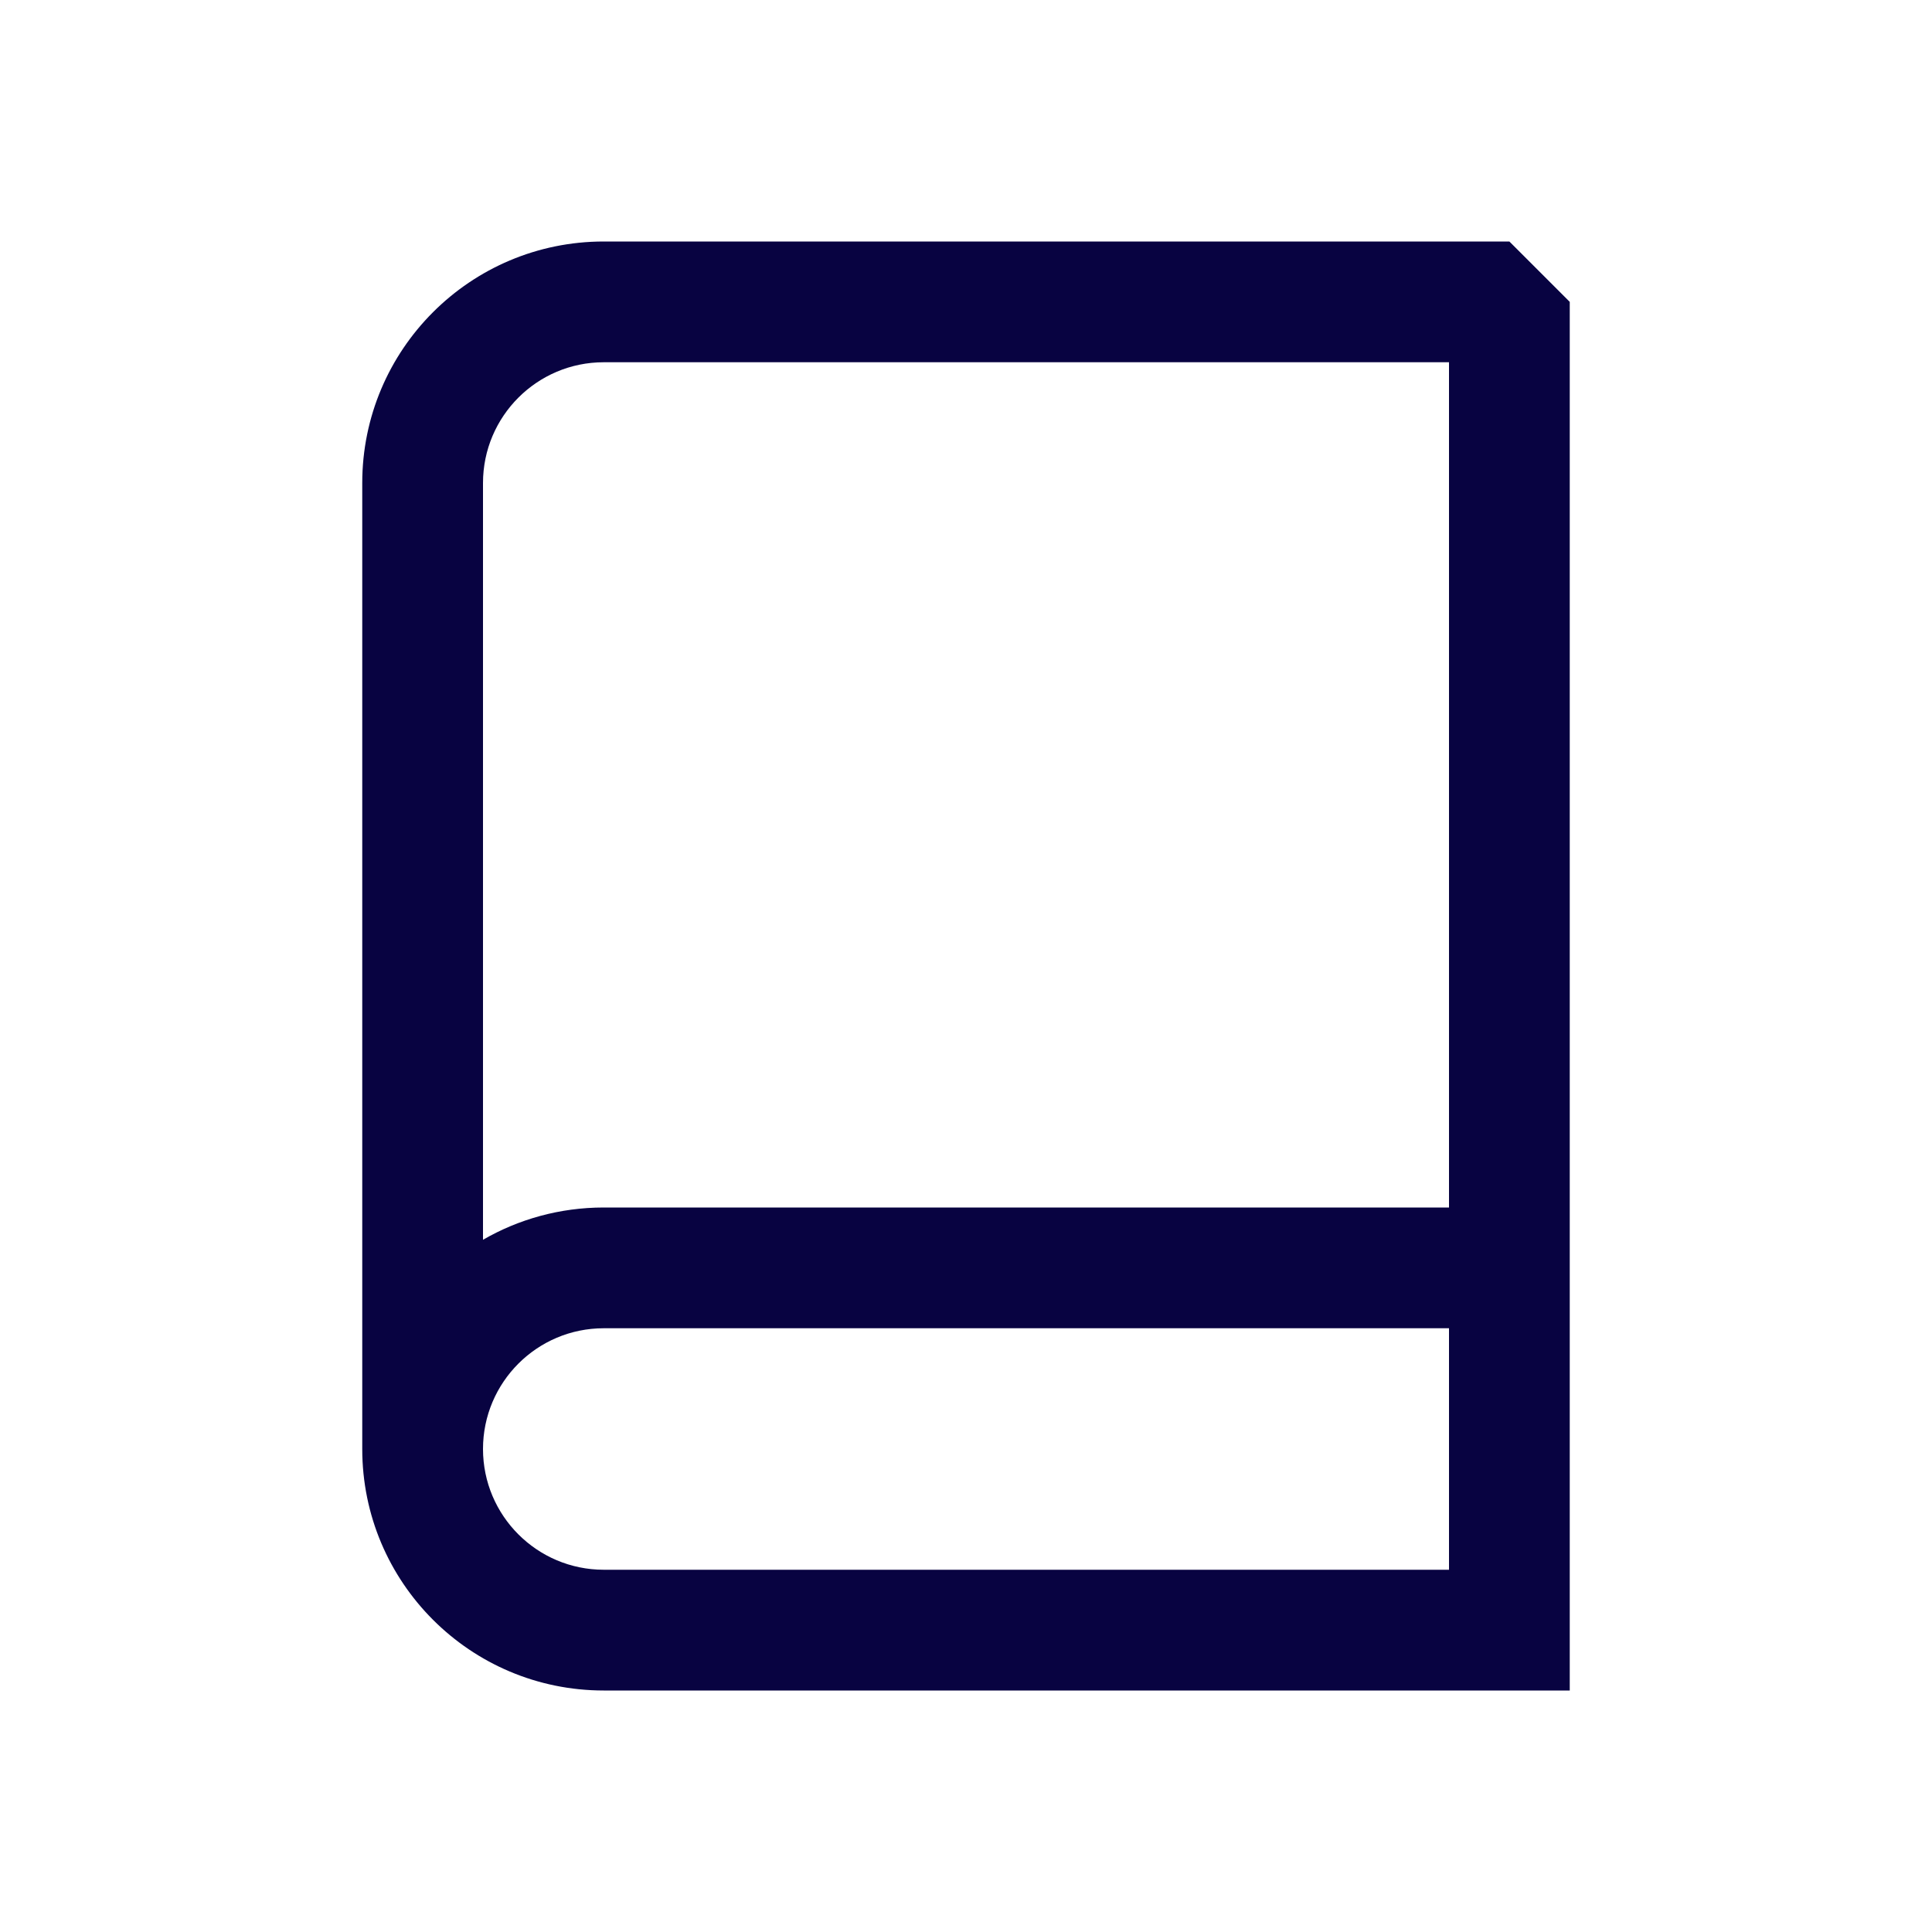
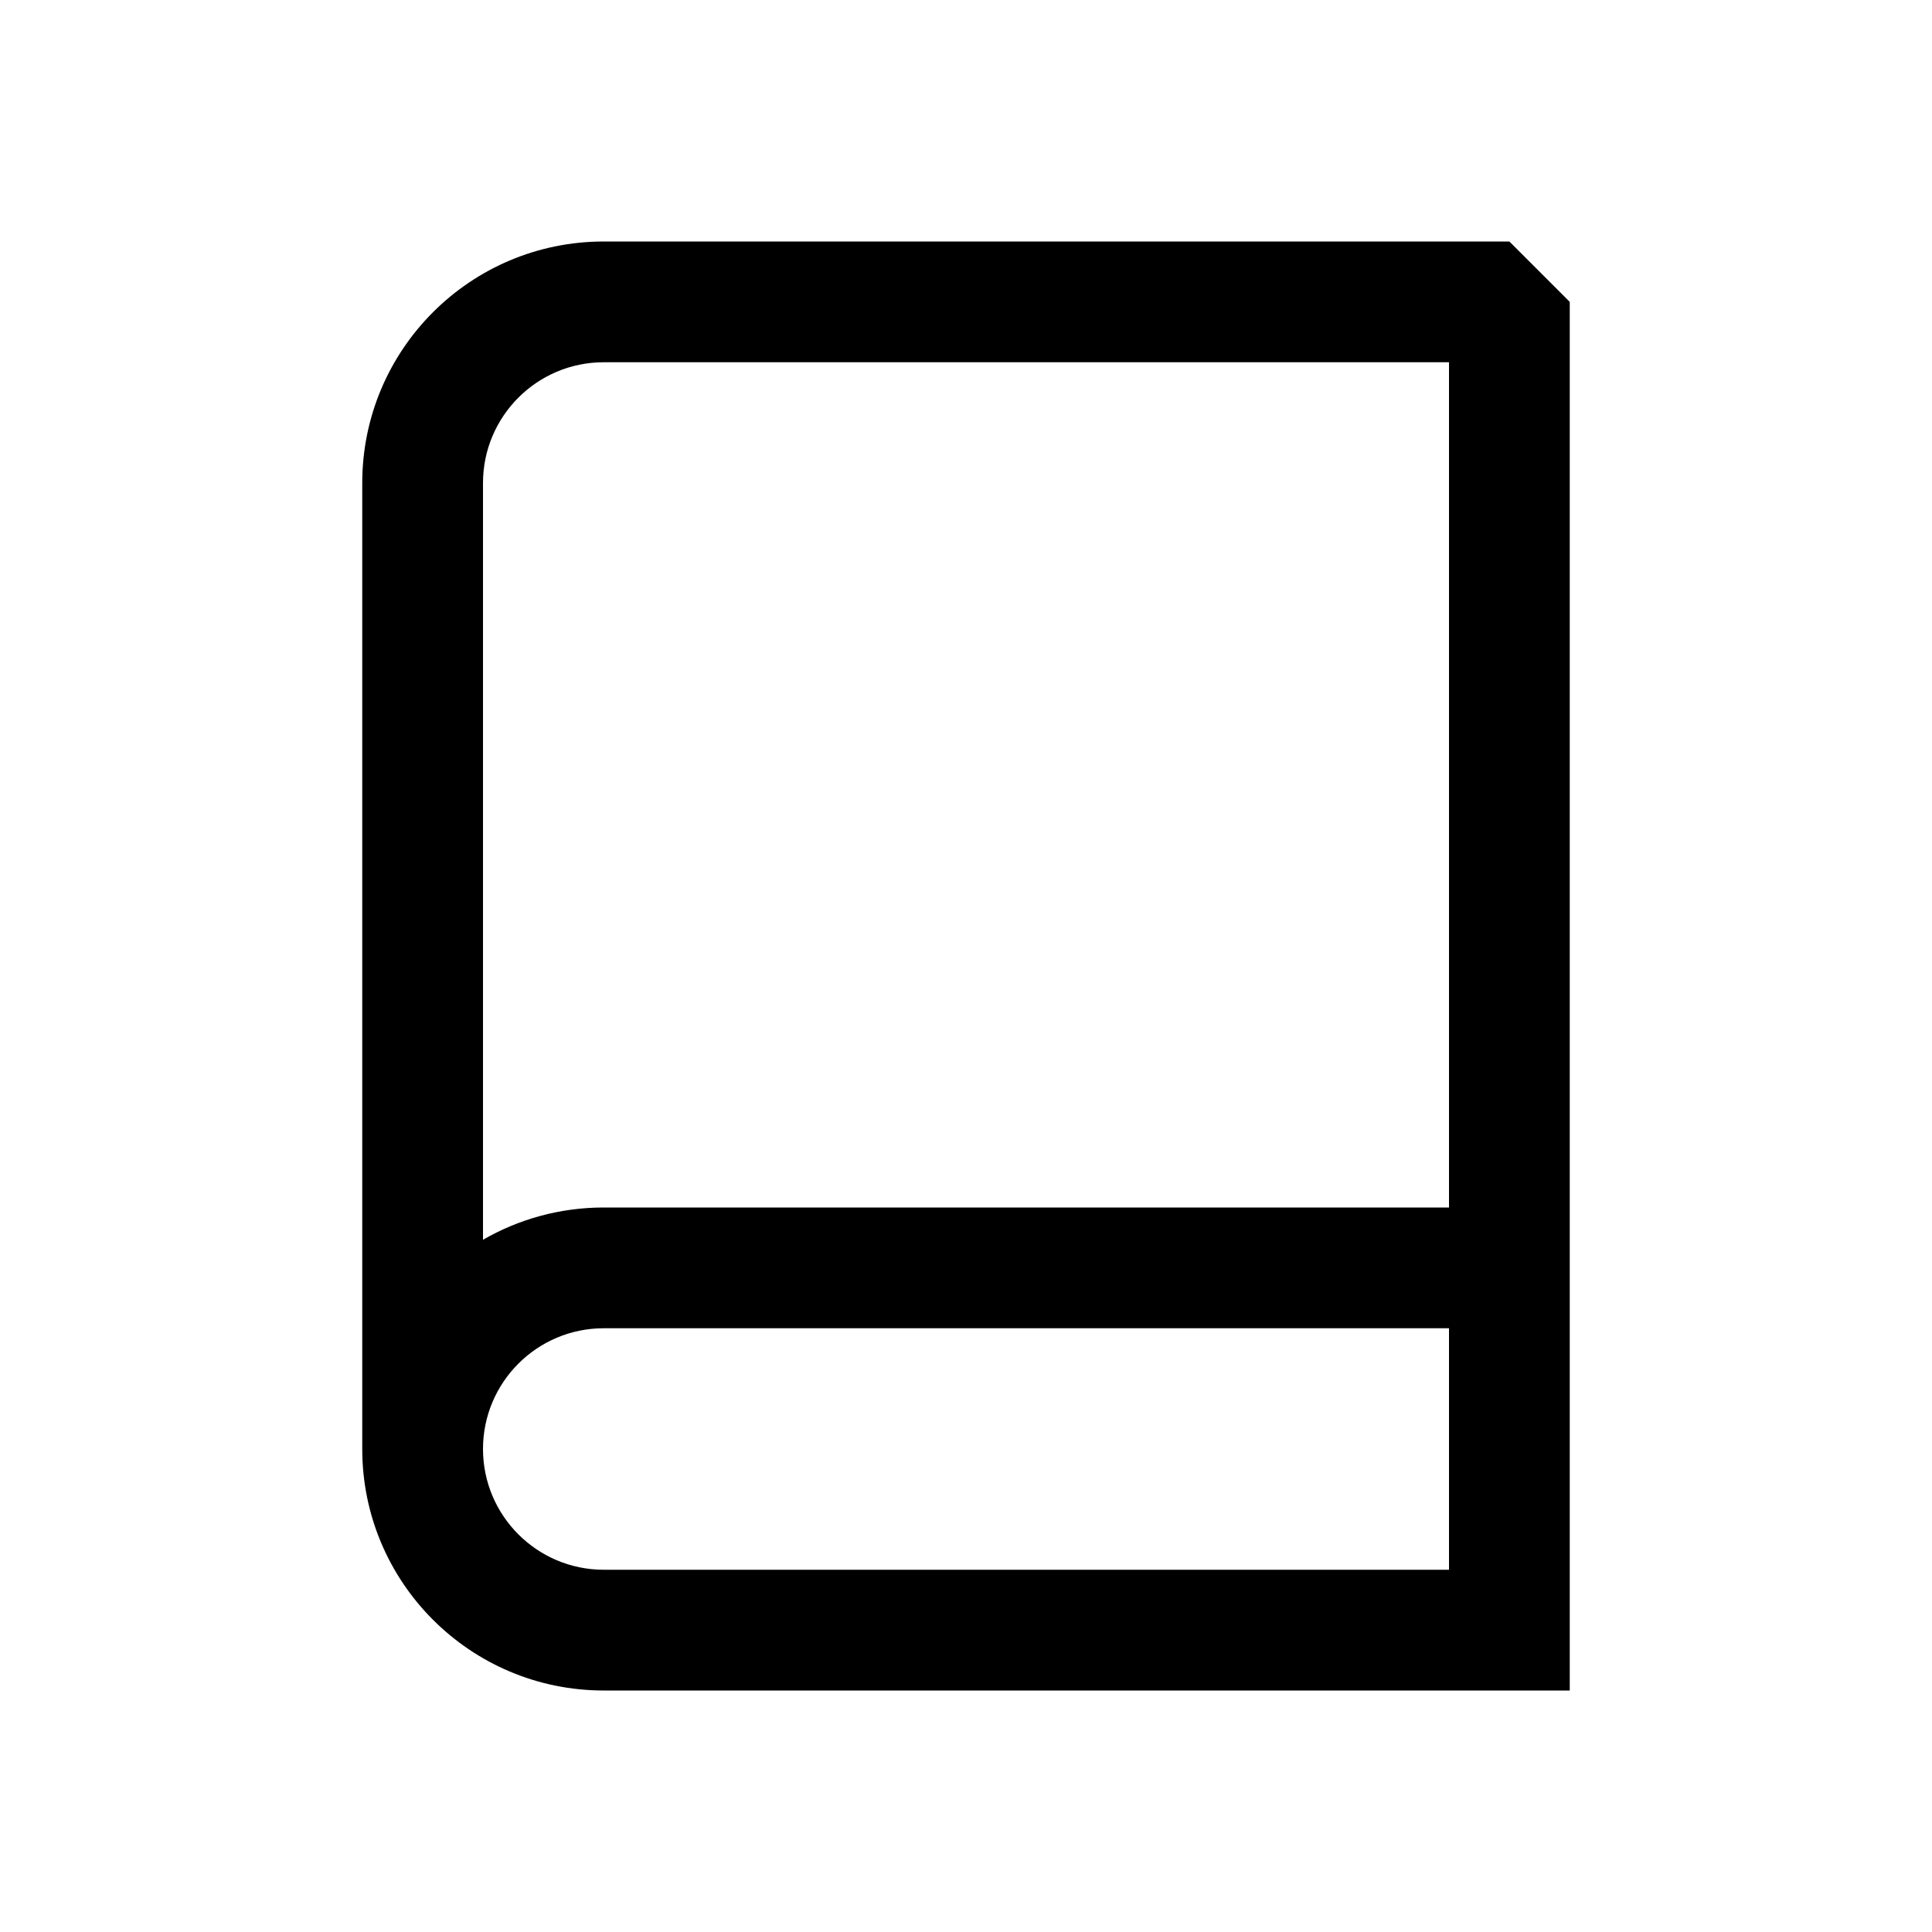
<svg xmlns="http://www.w3.org/2000/svg" width="800px" height="800px" viewBox="0 0 24 24" fill="none">
-   <path fill-rule="evenodd" clip-rule="evenodd" d="M7.5 4.5C6.672 4.5 6 5.172 6 6V15.401C6.441 15.146 6.954 15 7.5 15H18V4.5H7.5ZM18 16.5H7.5C6.672 16.5 6 17.172 6 18C6 18.828 6.672 19.5 7.5 19.5H18V16.5ZM4.5 18L4.5 6C4.5 4.343 5.843 3 7.5 3H18.75L19.5 3.75V21H7.5C5.843 21 4.5 19.657 4.5 18Z" fill="#080341" />
+   <path fill-rule="evenodd" clip-rule="evenodd" d="M7.5 4.5C6.672 4.5 6 5.172 6 6V15.401C6.441 15.146 6.954 15 7.5 15H18V4.5H7.5ZM18 16.5H7.5C6.672 16.5 6 17.172 6 18C6 18.828 6.672 19.5 7.5 19.5H18V16.5ZM4.5 18L4.5 6C4.5 4.343 5.843 3 7.5 3H18.75L19.5 3.75V21H7.5C5.843 21 4.5 19.657 4.5 18Z" fill="#000000" />
</svg>
